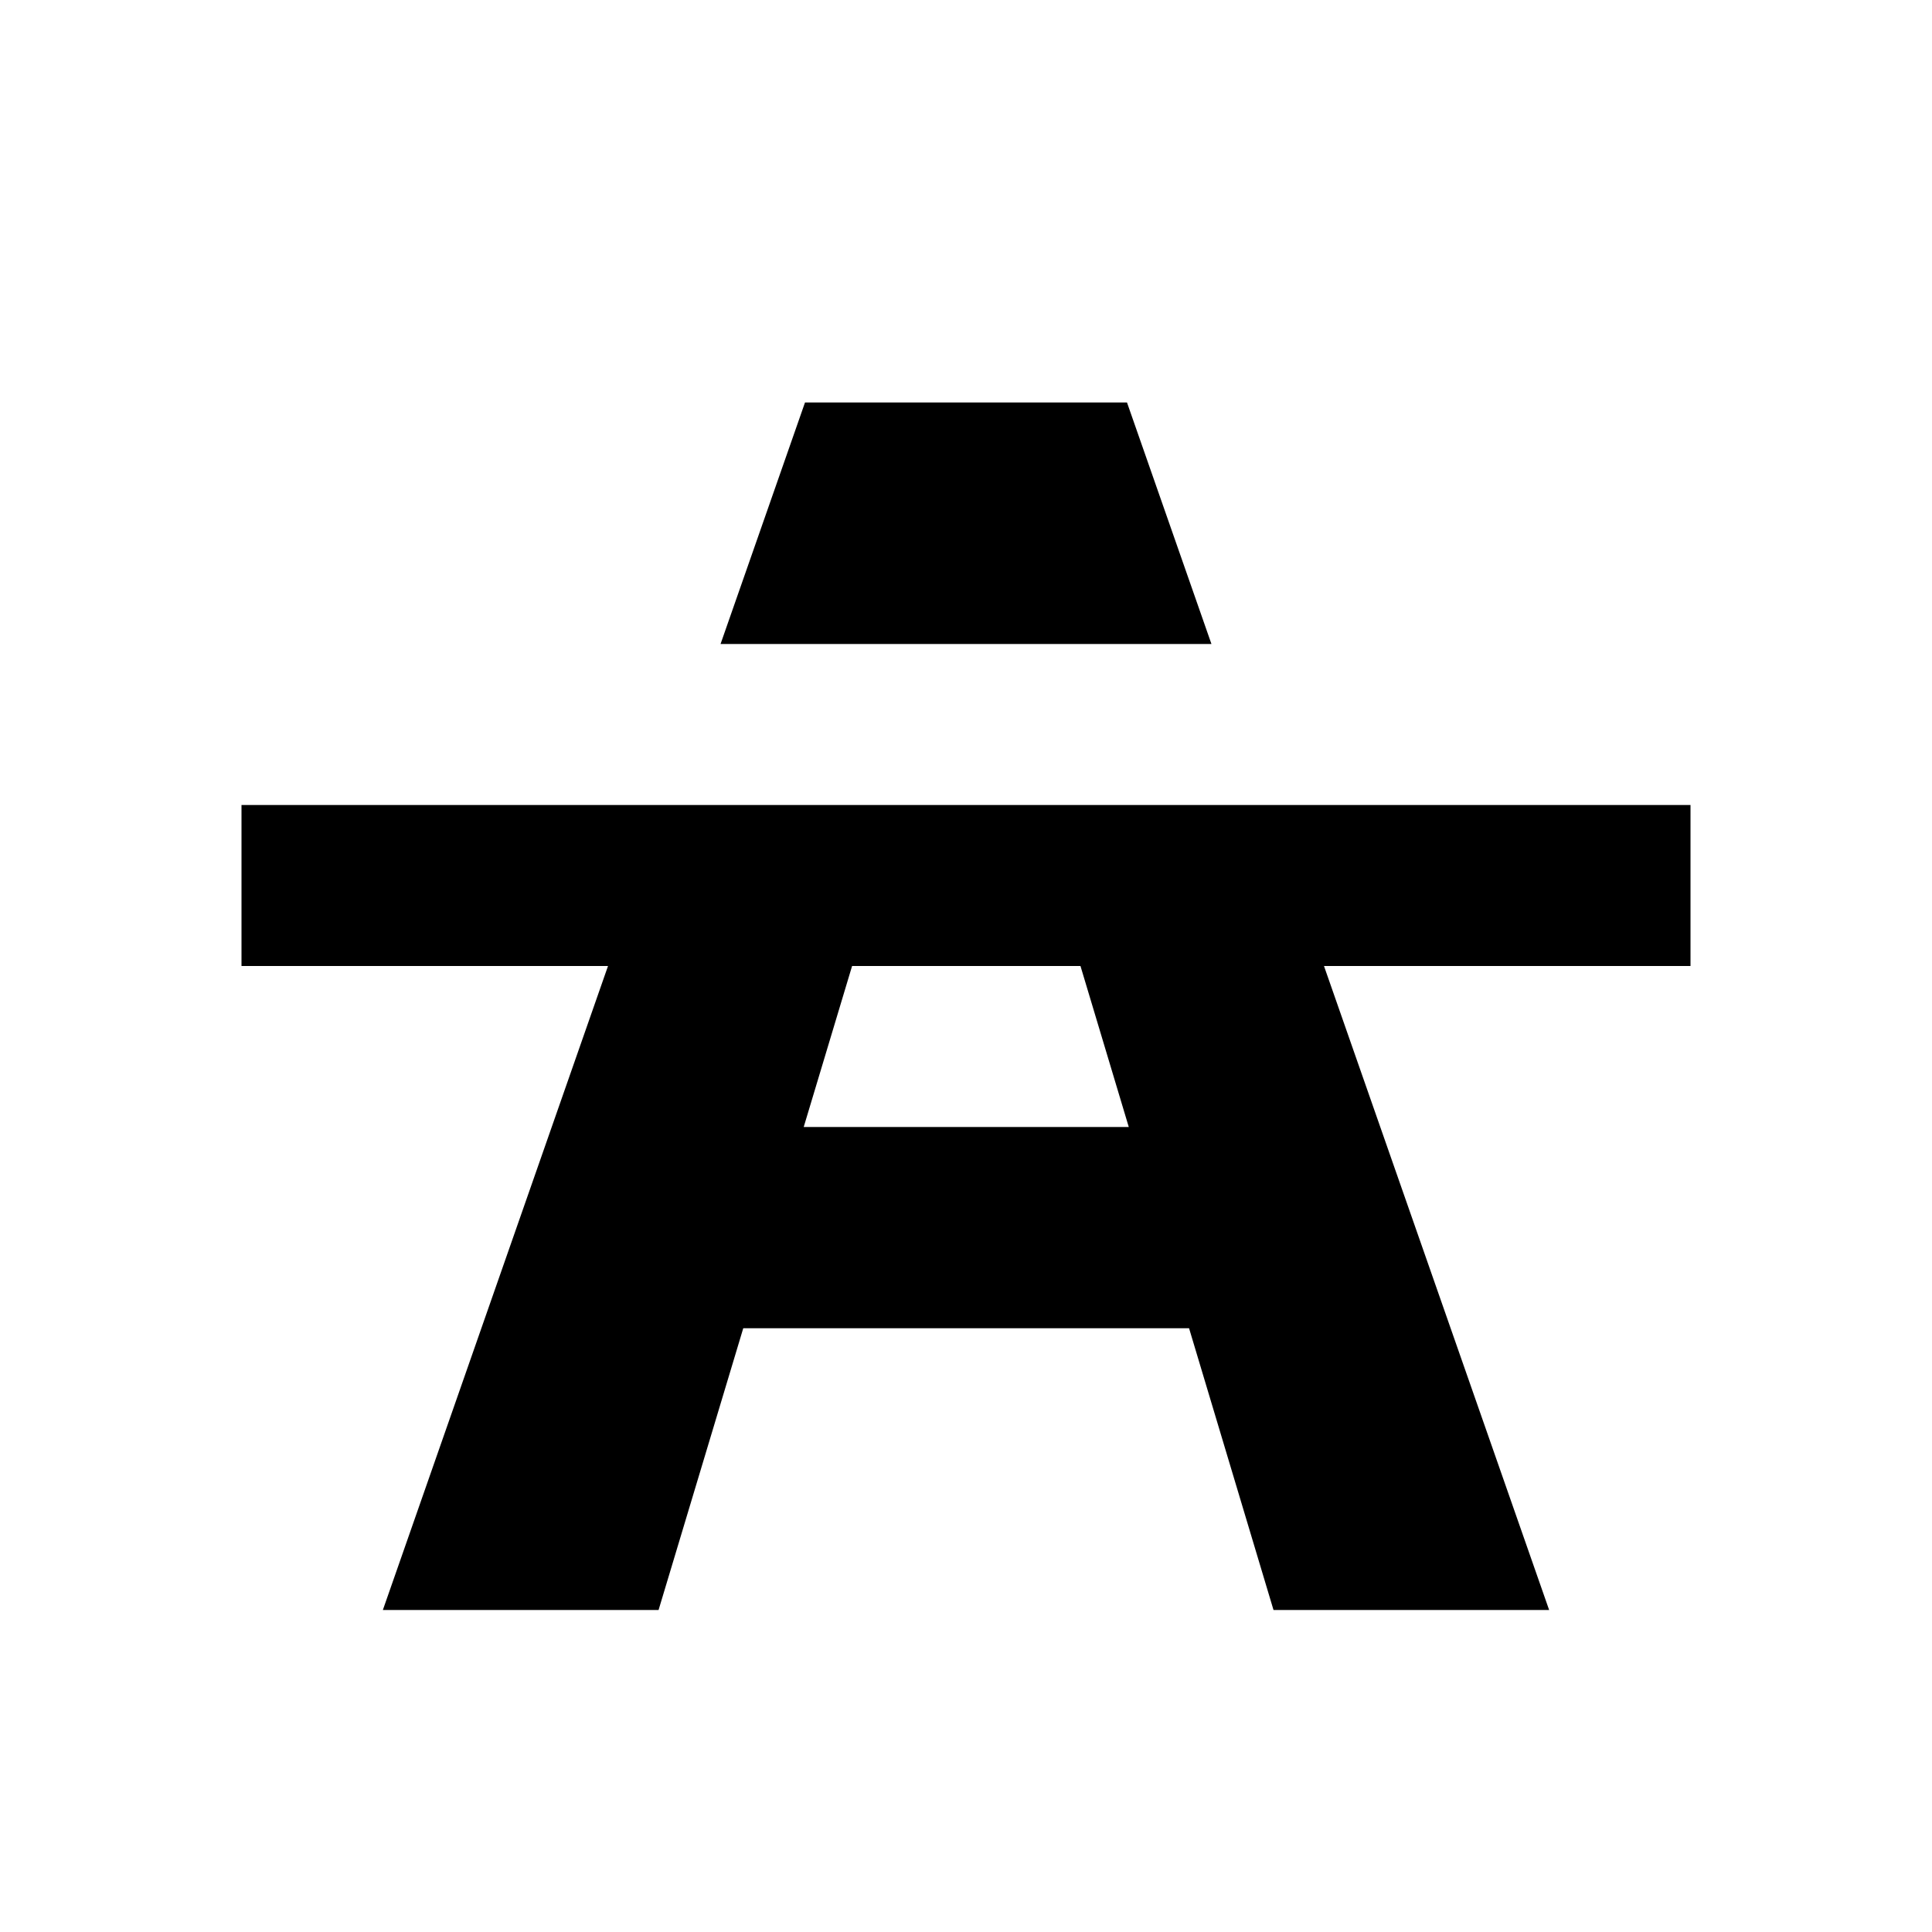
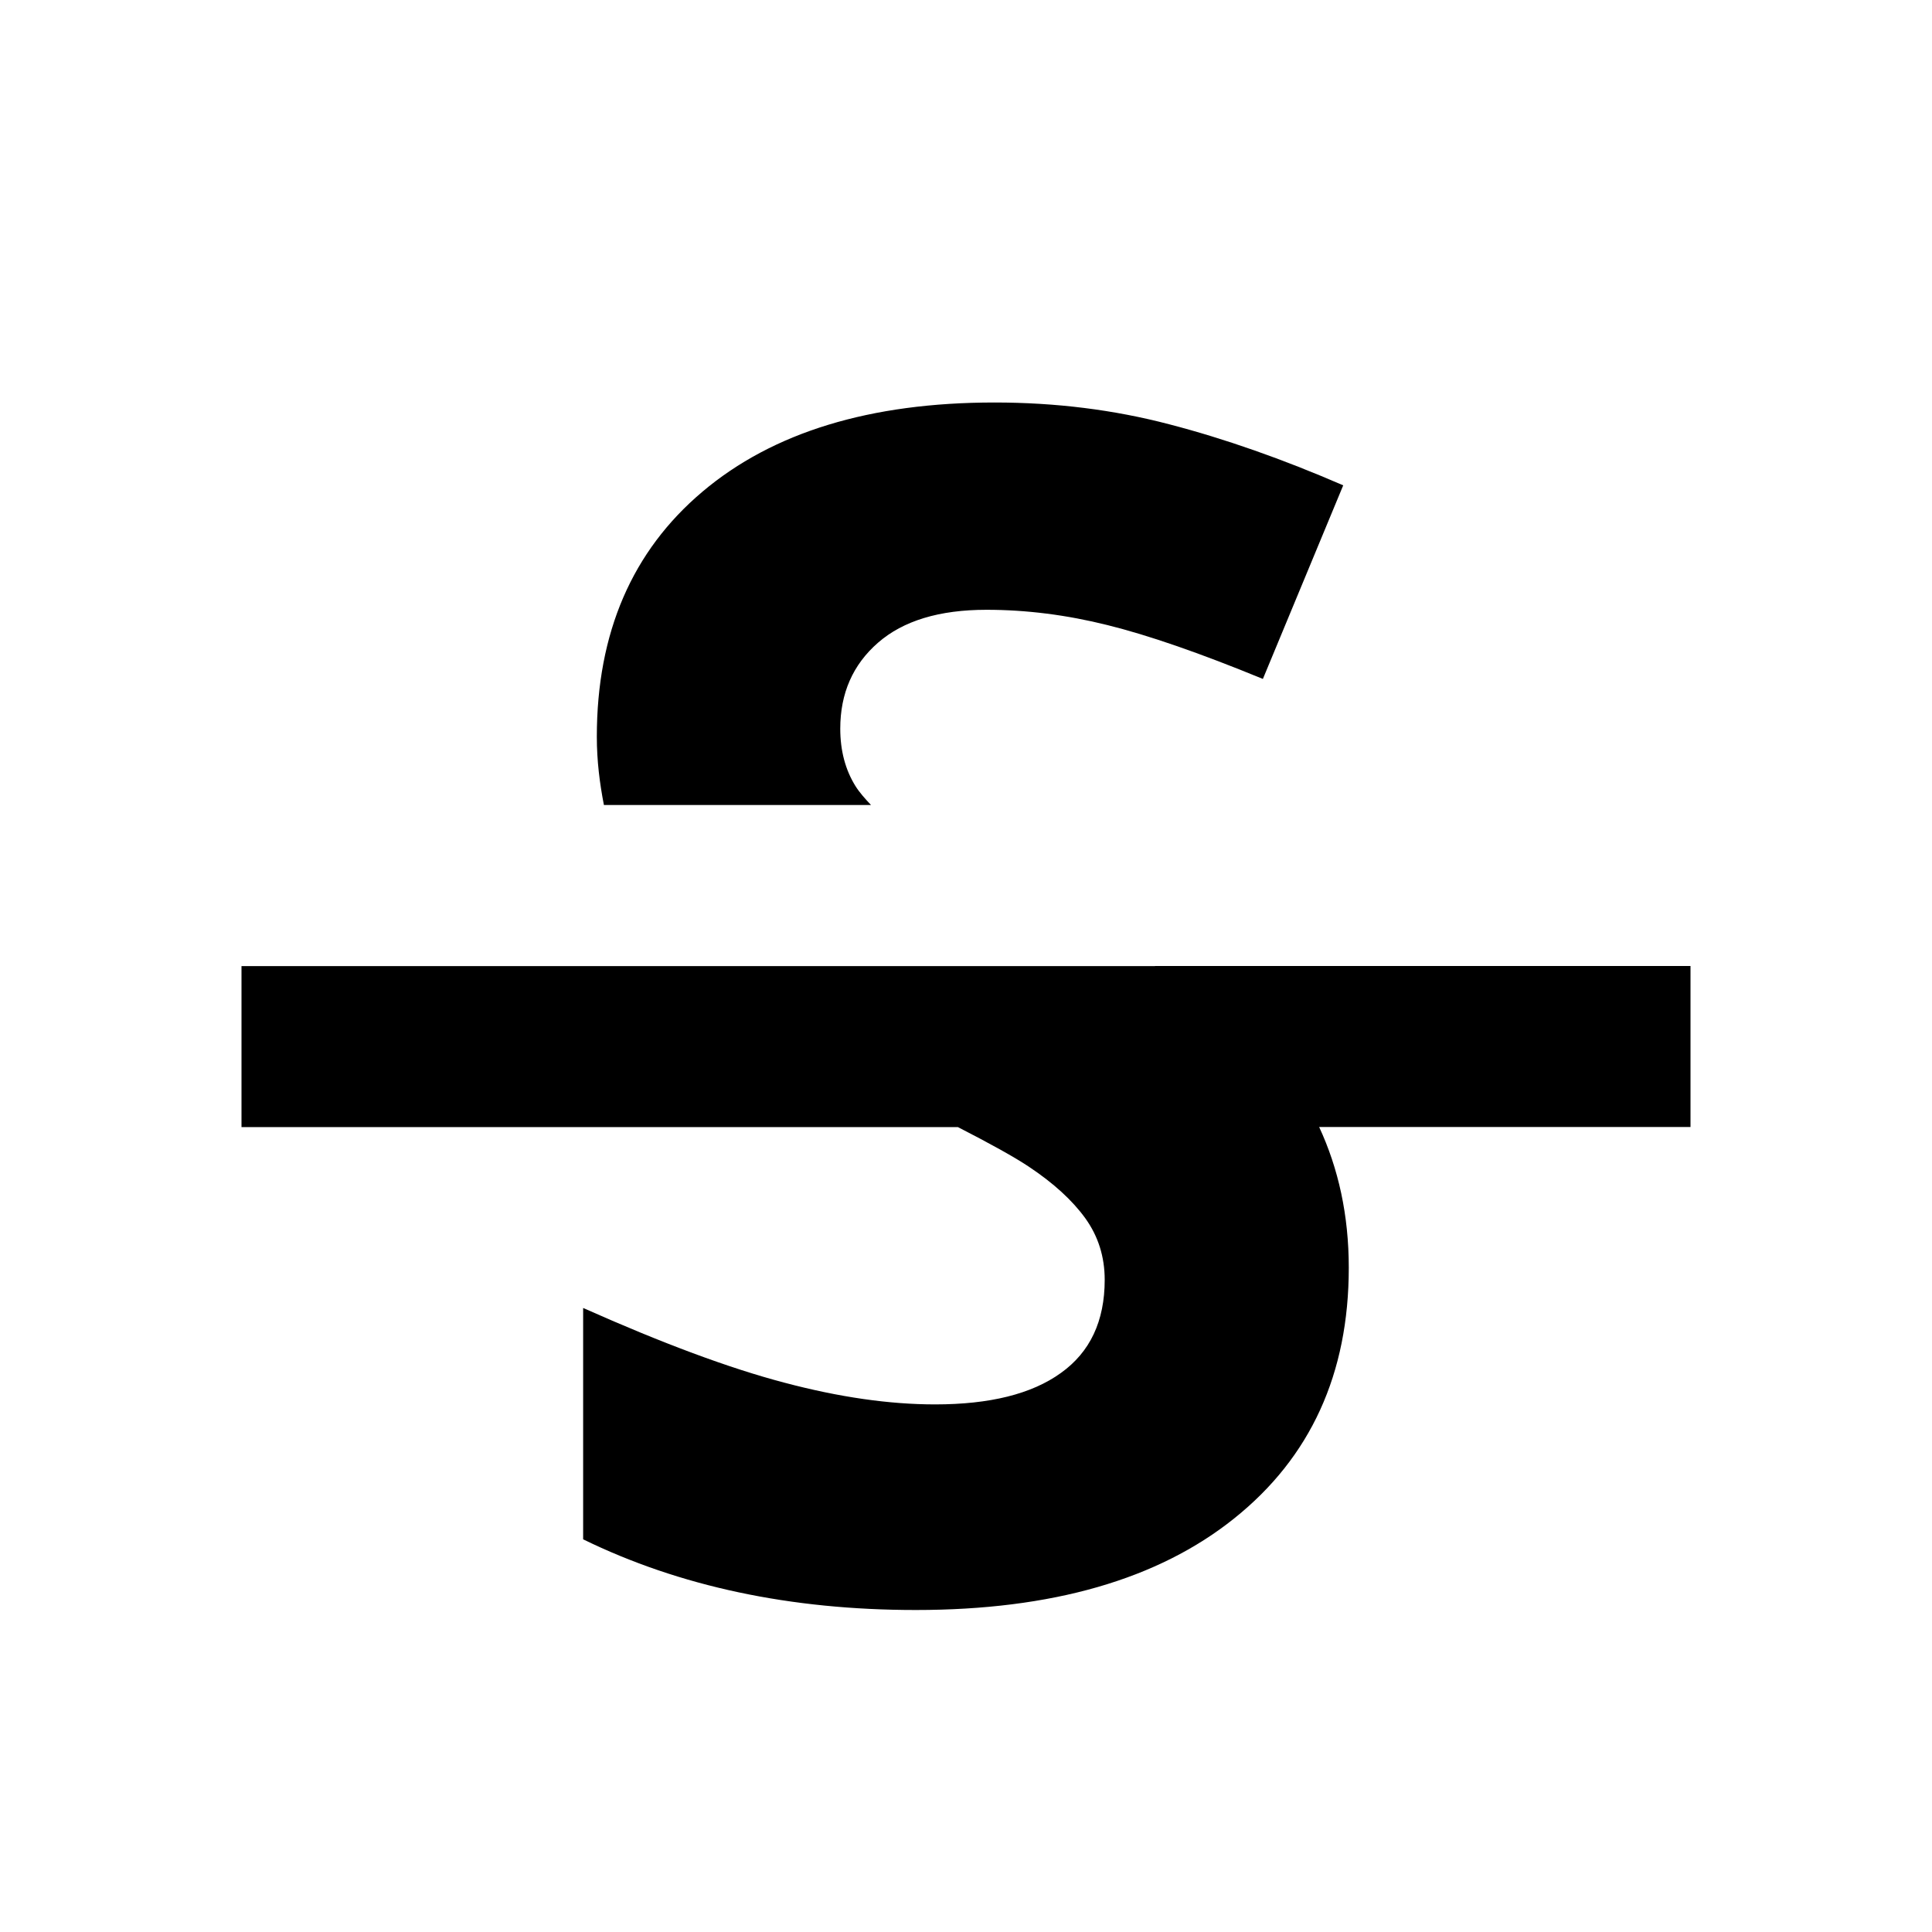
<svg xmlns="http://www.w3.org/2000/svg" version="1.1" x="0px" y="0px" viewBox="0 0 24 24" style="enable-background:new 0 0 24 24;" xml:space="preserve">
  <g id="strikethrough">
-     <path d="M8.951,8L10,5h4l1.049,3H8.951z M21,10v2h-4.553l2.797,8H15.82l-1.049-3.5H9.233L8.181,20H4.756l2.797-8H3v-2H21z    M14.022,14l-0.6-2h-2.837l-0.601,2H14.022z" />
+     <path d="M14.348,12H21v2h-4.613c0.239,0.515,0.368,1.094,0.368,1.748c0,1.317-0.474,2.355-1.423,3.114   C14.385,19.621,13.066,20,11.376,20c-1.557,0-2.934-0.293-4.132-0.878v-2.874c0.985,0.439,1.818,0.749,2.5,0.928   c0.682,0.181,1.306,0.27,1.872,0.27c0.679,0,1.2-0.129,1.562-0.39c0.363-0.259,0.545-0.644,0.545-1.158   c0-0.285-0.08-0.54-0.24-0.763c-0.16-0.222-0.394-0.437-0.704-0.643c-0.18-0.12-0.482-0.287-0.88-0.491H3v-2h5.597H14.348z    M10.82,10c-0.073-0.077-0.143-0.155-0.193-0.235c-0.126-0.202-0.189-0.441-0.189-0.713c0-0.439,0.156-0.795,0.469-1.068   c0.313-0.273,0.762-0.409,1.348-0.409c0.492,0,0.993,0.063,1.502,0.19c0.509,0.126,1.153,0.349,1.931,0.669l0.998-2.405   c-0.752-0.326-1.472-0.579-2.16-0.758C13.836,5.09,13.113,5,12.354,5C10.81,5,9.601,5.369,8.726,6.108   C7.852,6.846,7.414,7.861,7.414,9.152c0,0.302,0.036,0.58,0.088,0.848H10.82z" />
  </g>
  <g id="Layer_1">
</g>
</svg>
